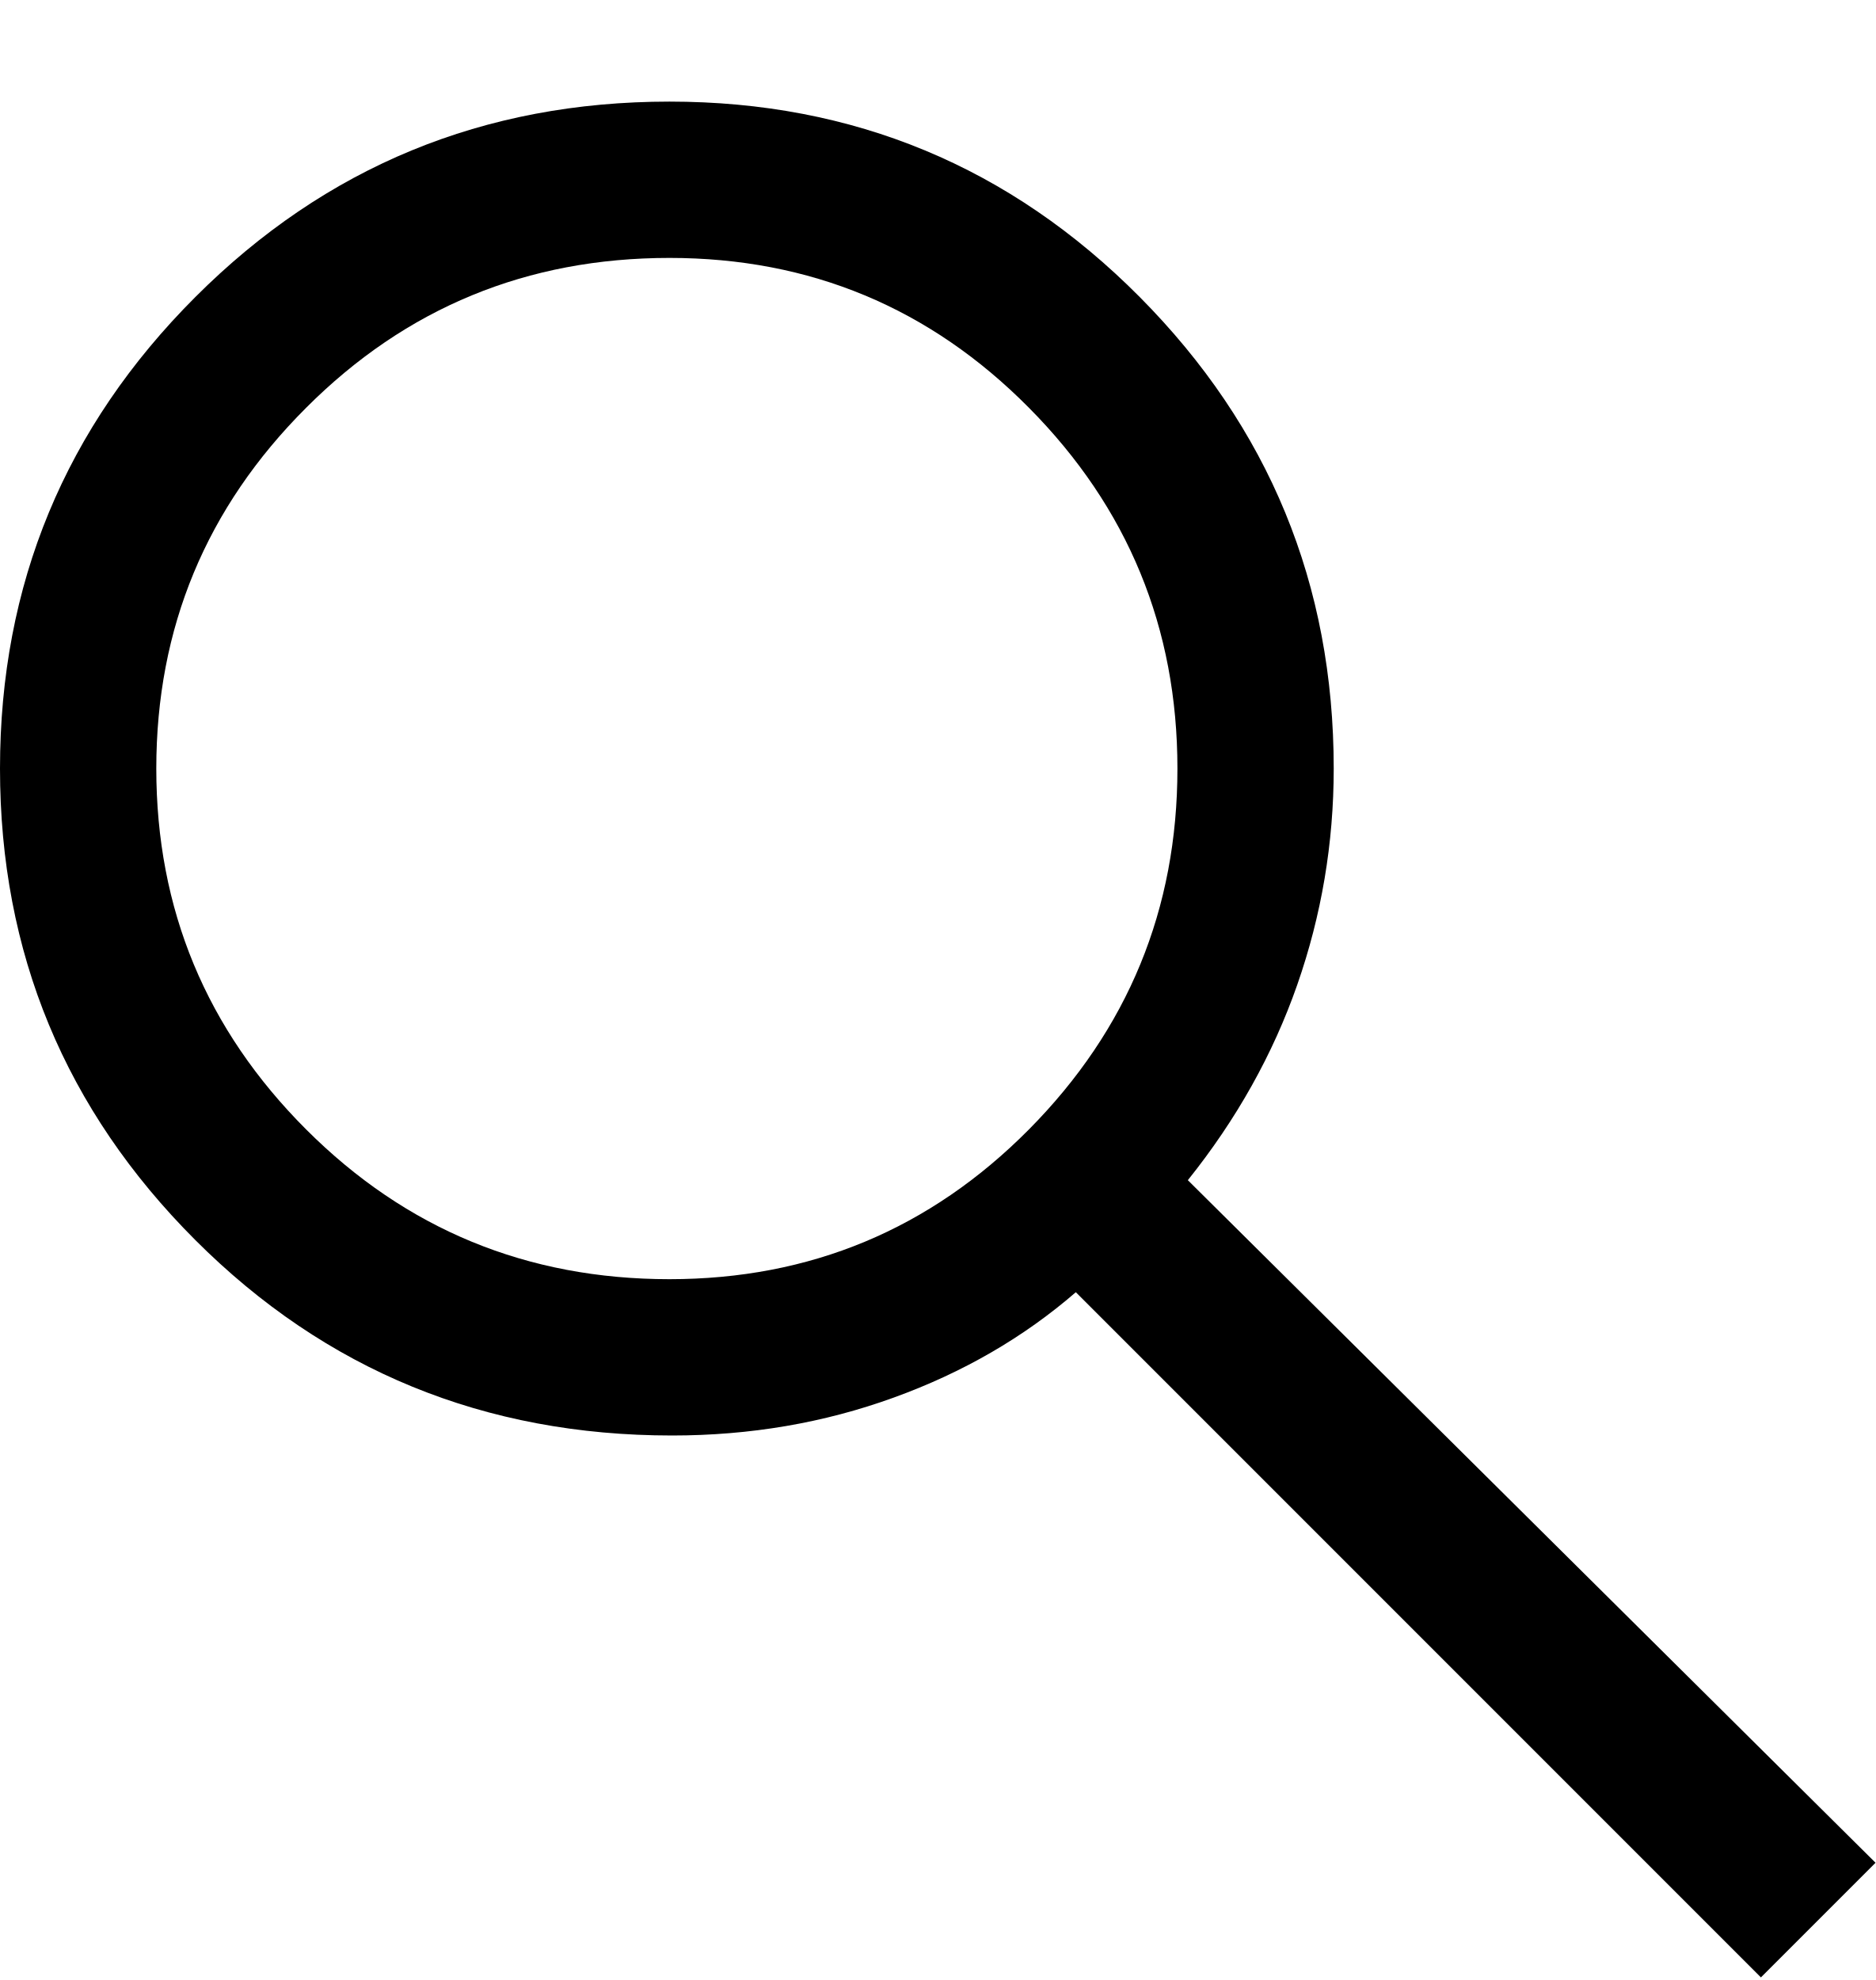
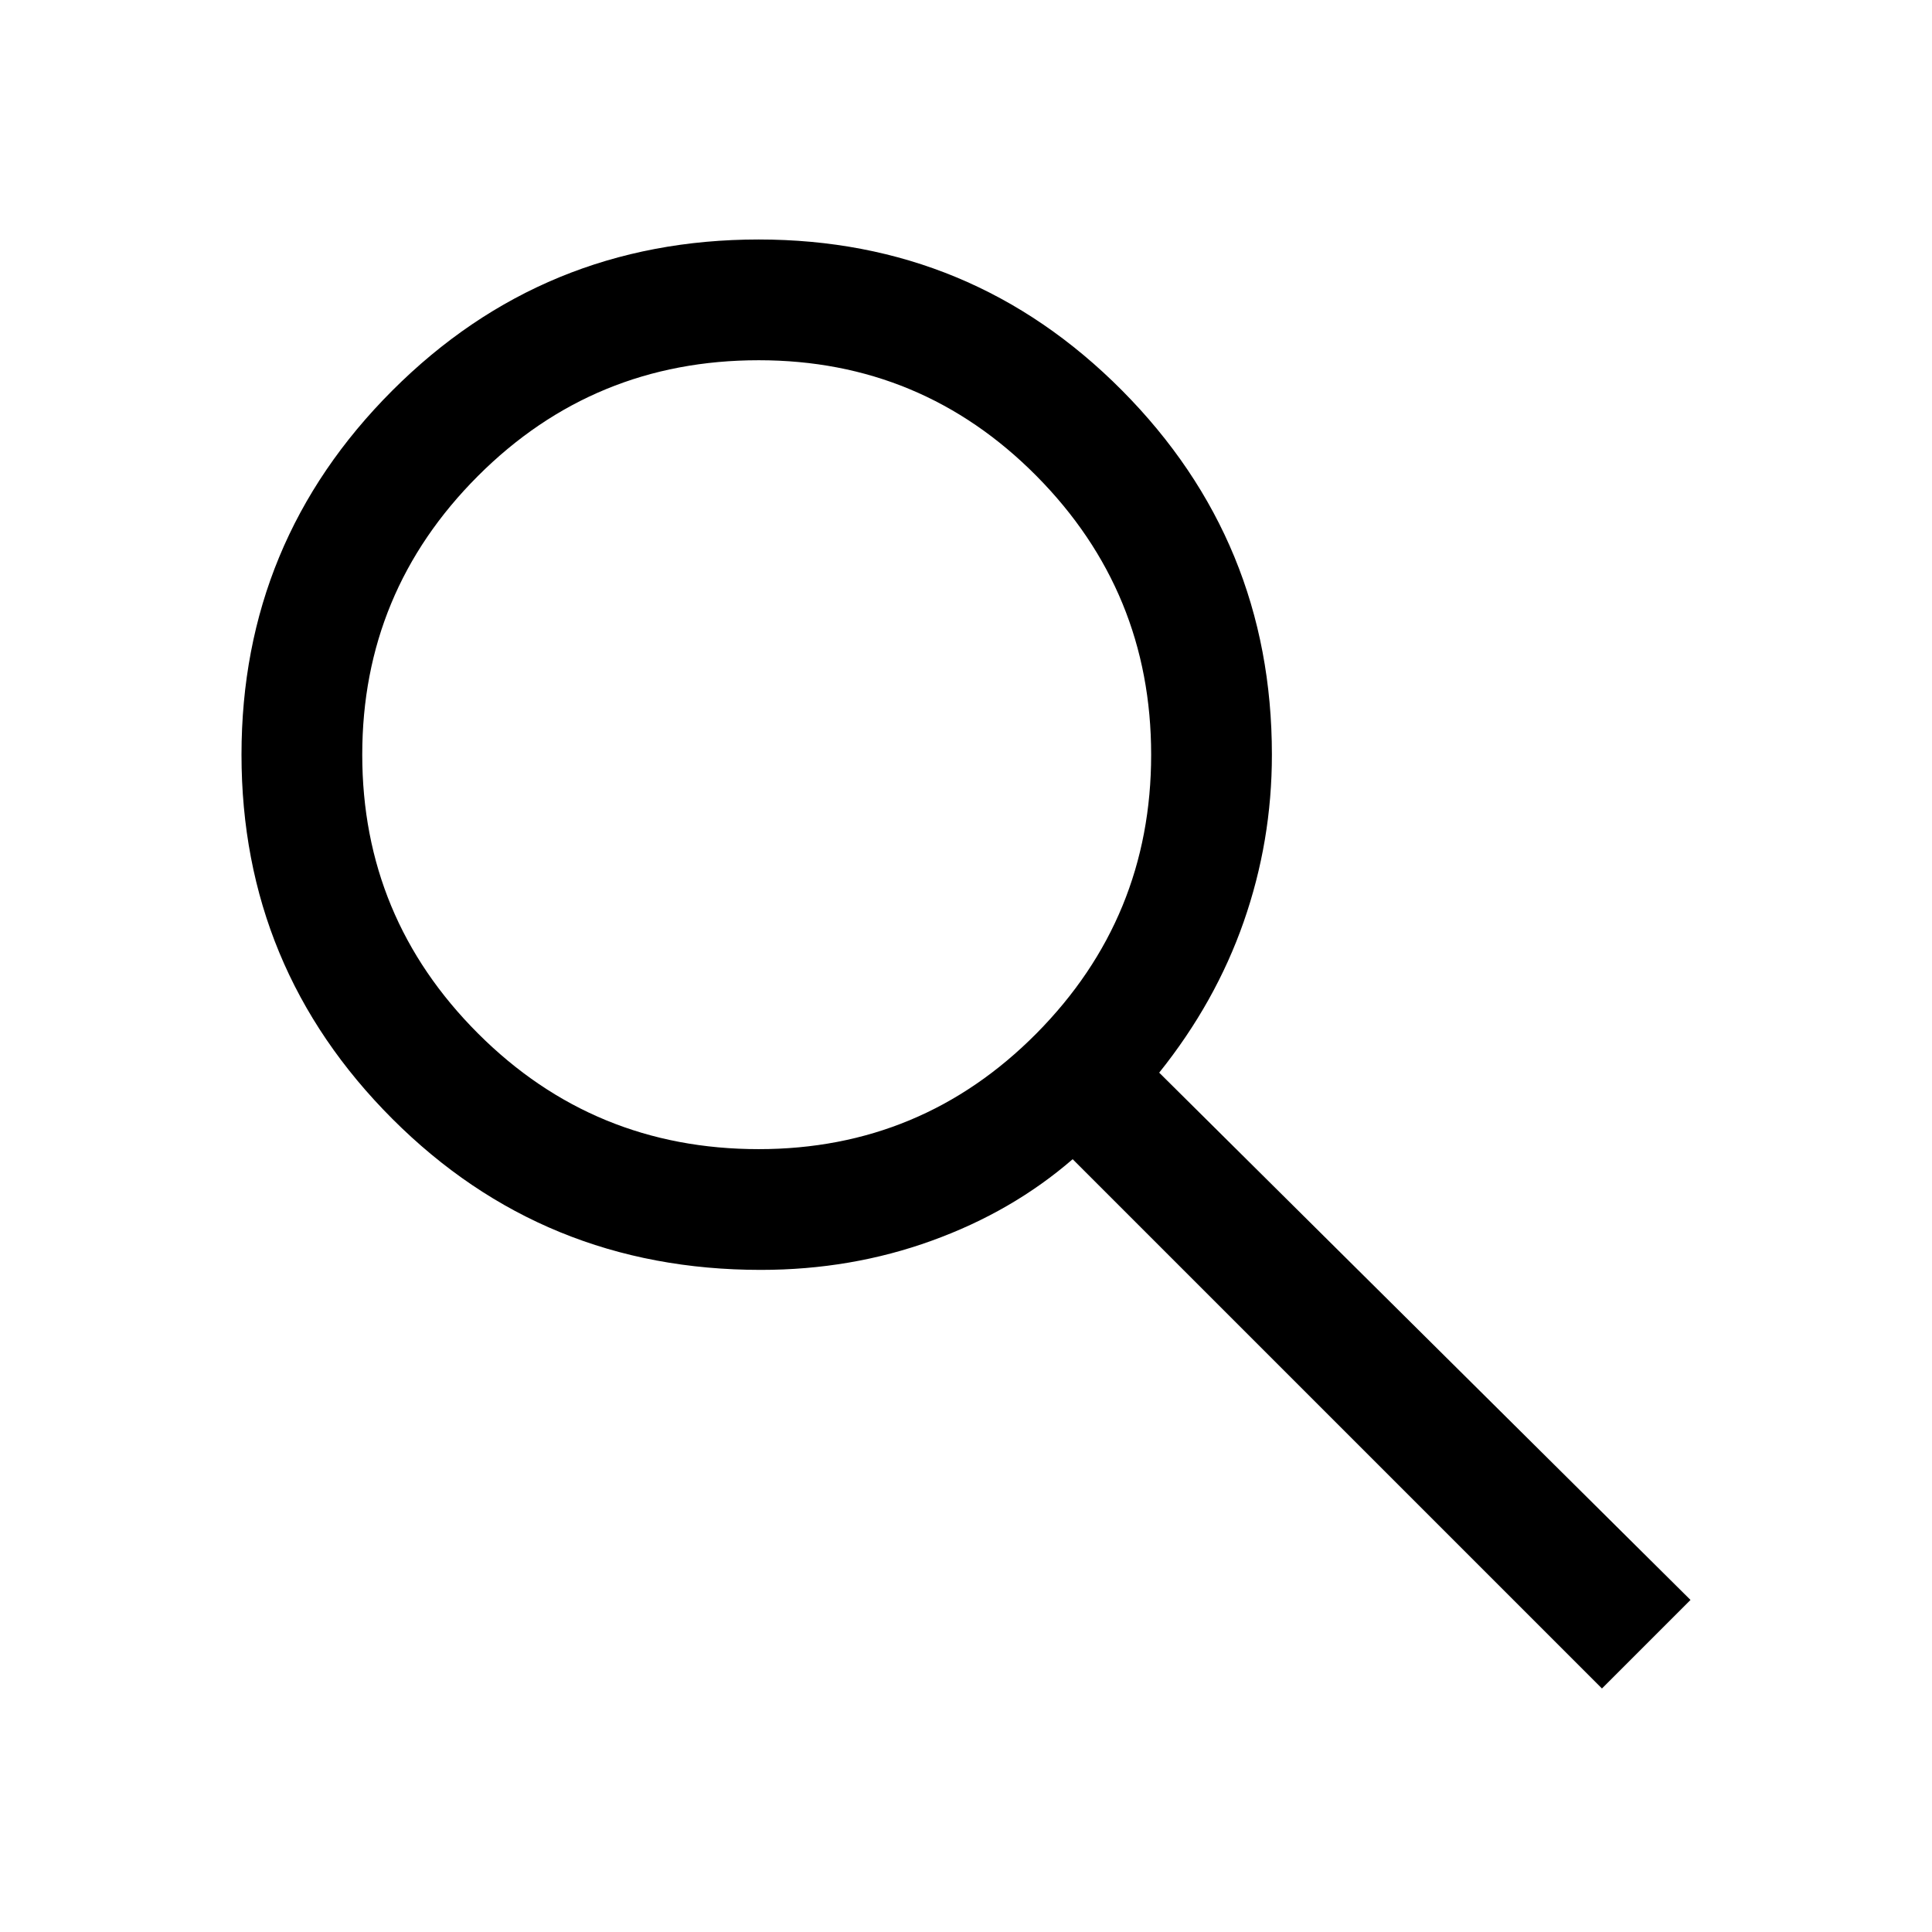
- <svg xmlns="http://www.w3.org/2000/svg" width="18" height="19" viewBox="0 0 18 19" fill="none">
-   <path d="M16.9 18.975L10.325 12.4C9.825 12.833 9.242 13.171 8.575 13.412C7.908 13.654 7.2 13.775 6.45 13.775C4.65 13.775 3.125 13.15 1.875 11.9C0.625 10.65 0 9.142 0 7.375C0 5.608 0.625 4.1 1.875 2.85C3.125 1.6 4.642 0.975 6.425 0.975C8.192 0.975 9.696 1.6 10.938 2.85C12.179 4.1 12.8 5.608 12.8 7.375C12.8 8.092 12.683 8.783 12.45 9.45C12.217 10.117 11.867 10.742 11.4 11.325L18 17.875L16.9 18.975ZM6.425 12.275C7.775 12.275 8.925 11.796 9.875 10.838C10.825 9.879 11.3 8.725 11.3 7.375C11.3 6.025 10.825 4.871 9.875 3.913C8.925 2.954 7.775 2.475 6.425 2.475C5.058 2.475 3.896 2.954 2.938 3.913C1.979 4.871 1.5 6.025 1.5 7.375C1.5 8.725 1.979 9.879 2.938 10.838C3.896 11.796 5.058 12.275 6.425 12.275Z" fill="black" />
+ <svg xmlns="http://www.w3.org/2000/svg" width="24" height="24" viewBox="0 0 24 24" fill="none">
+   <path d="M19.9 20.975L13.325 14.4C12.825 14.833 12.242 15.171 11.575 15.412C10.908 15.654 10.2 15.775 9.45 15.775C7.65 15.775 6.125 15.15 4.875 13.9C3.625 12.65 3 11.142 3 9.375C3 7.608 3.625 6.1 4.875 4.85C6.125 3.6 7.642 2.975 9.425 2.975C11.192 2.975 12.696 3.6 13.938 4.85C15.179 6.1 15.8 7.608 15.8 9.375C15.8 10.092 15.683 10.783 15.45 11.45C15.217 12.117 14.867 12.742 14.4 13.325L21 19.875L19.9 20.975ZM9.425 14.275C10.775 14.275 11.925 13.796 12.875 12.838C13.825 11.879 14.3 10.725 14.3 9.375C14.3 8.025 13.825 6.871 12.875 5.912C11.925 4.954 10.775 4.475 9.425 4.475C8.058 4.475 6.896 4.954 5.938 5.912C4.979 6.871 4.5 8.025 4.5 9.375C4.5 10.725 4.979 11.879 5.938 12.838C6.896 13.796 8.058 14.275 9.425 14.275V14.275Z" fill="black" />
</svg>
